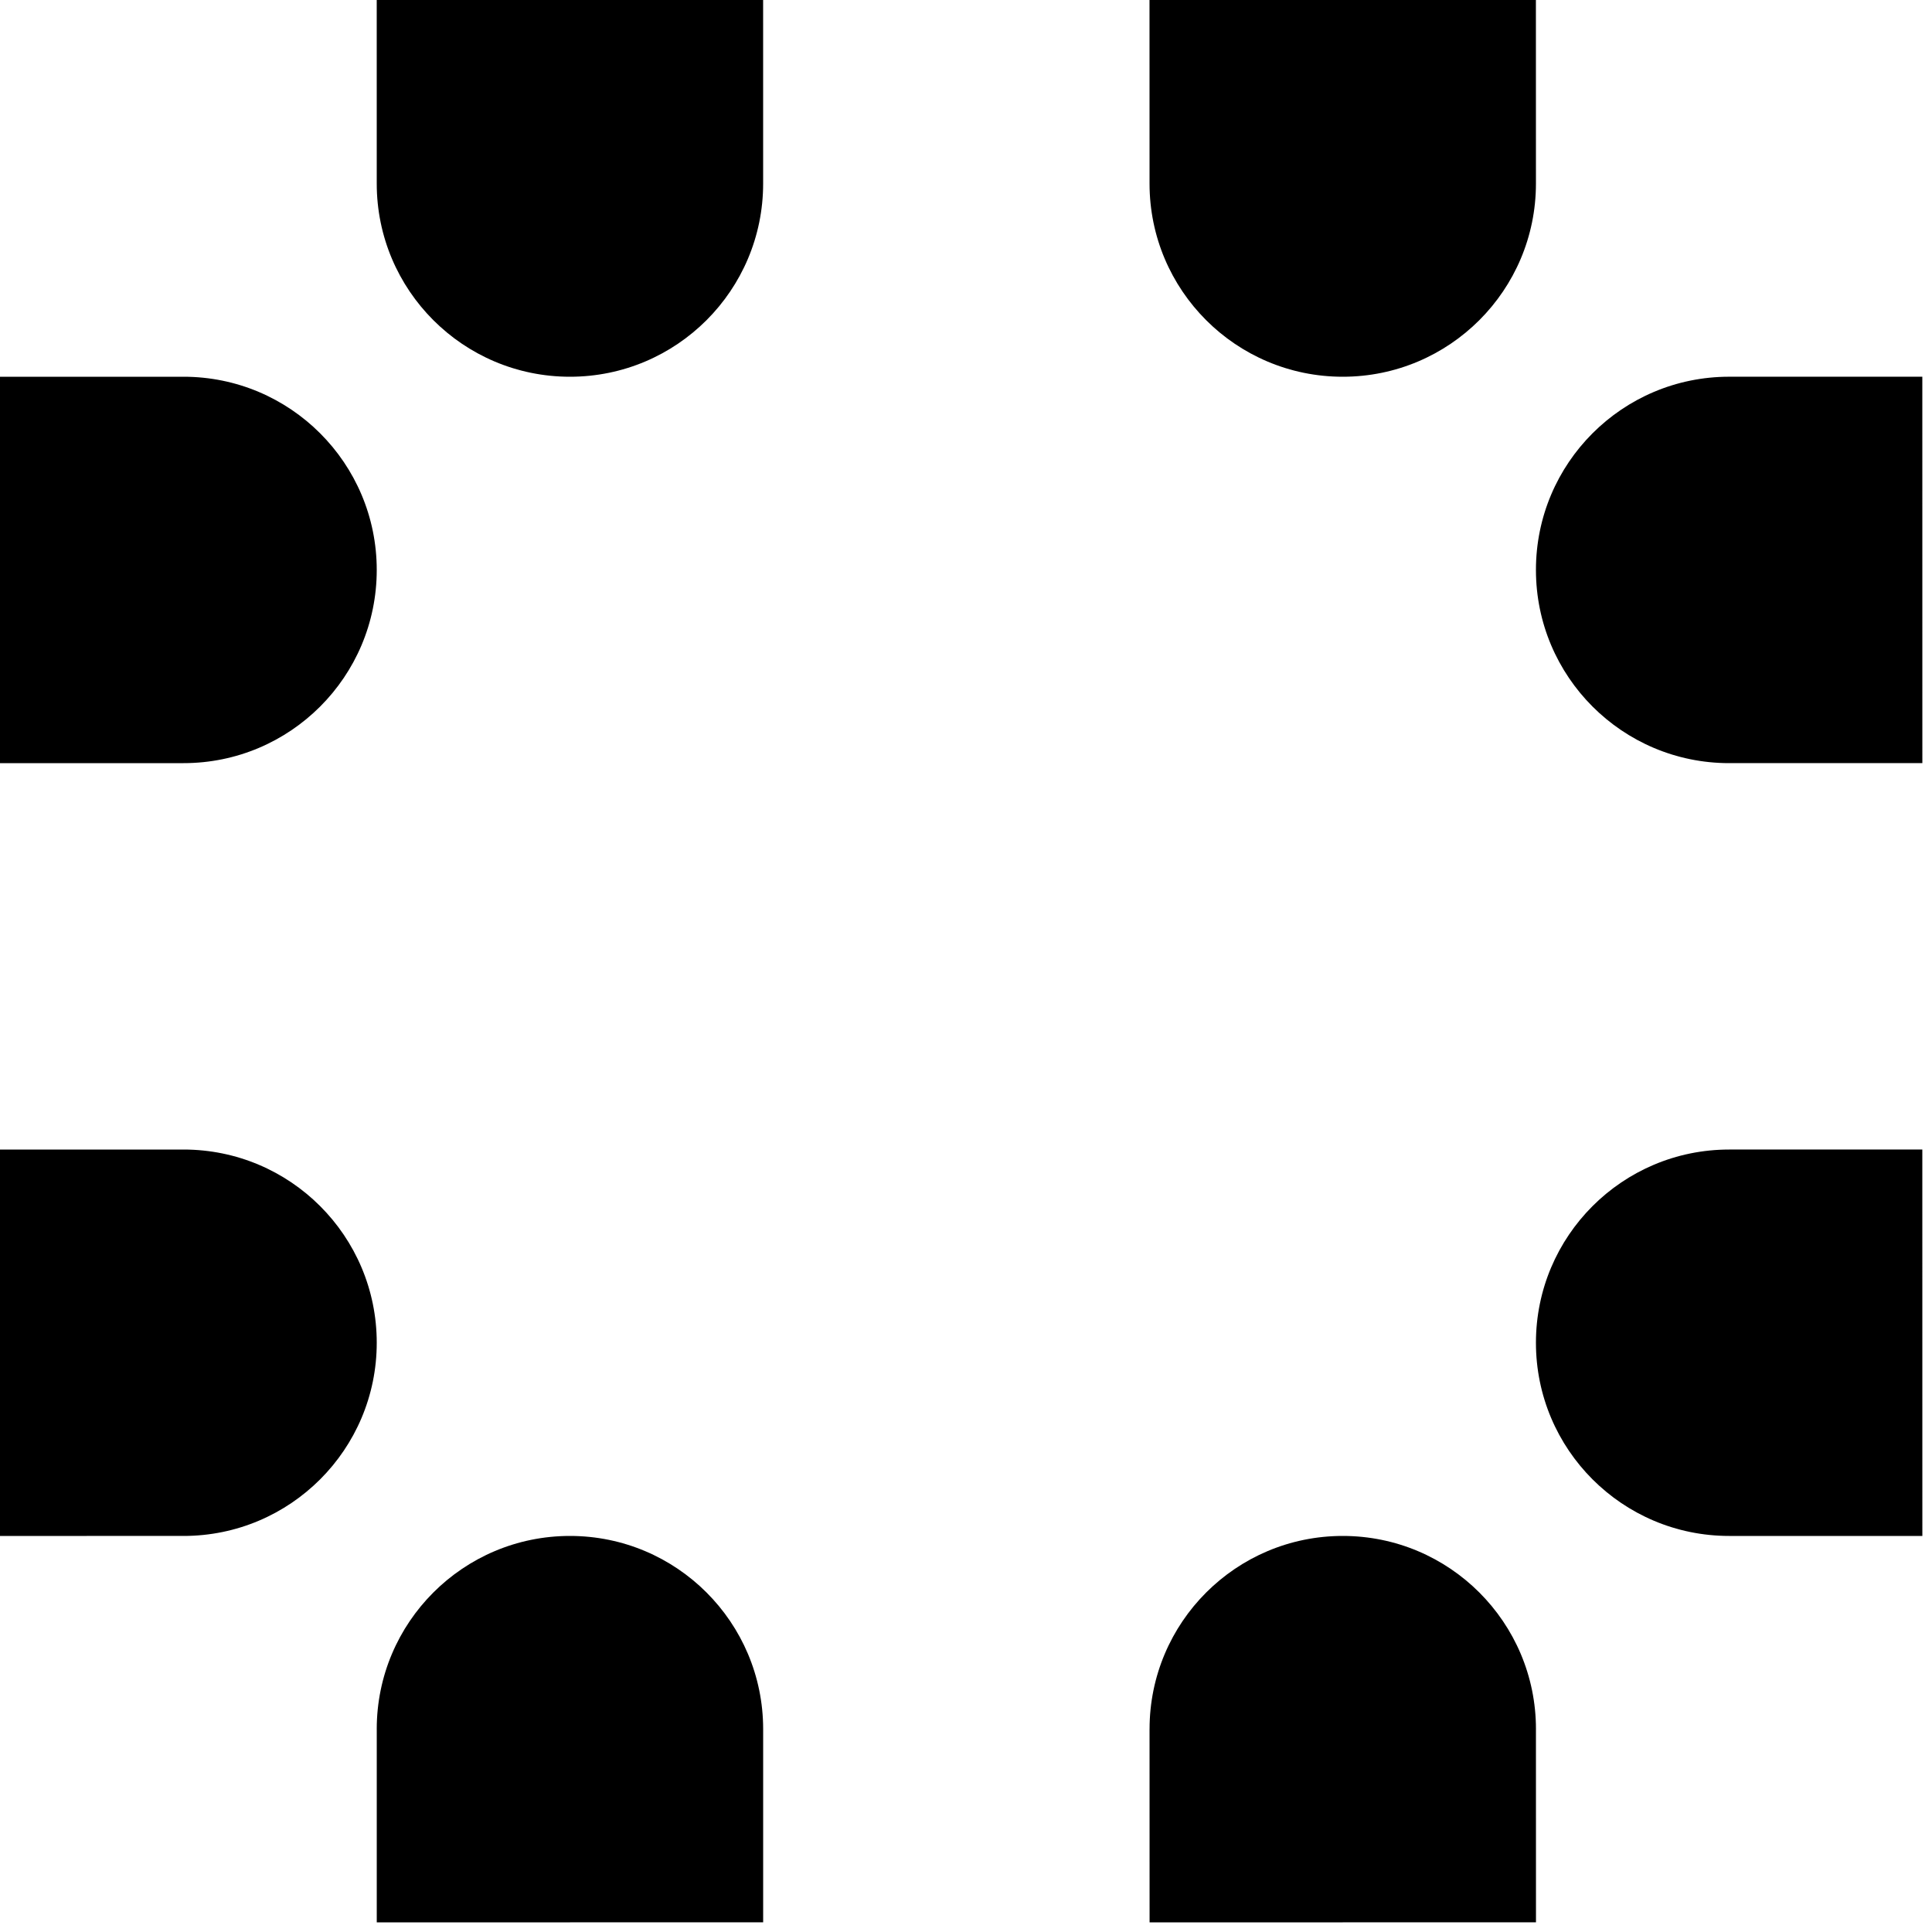
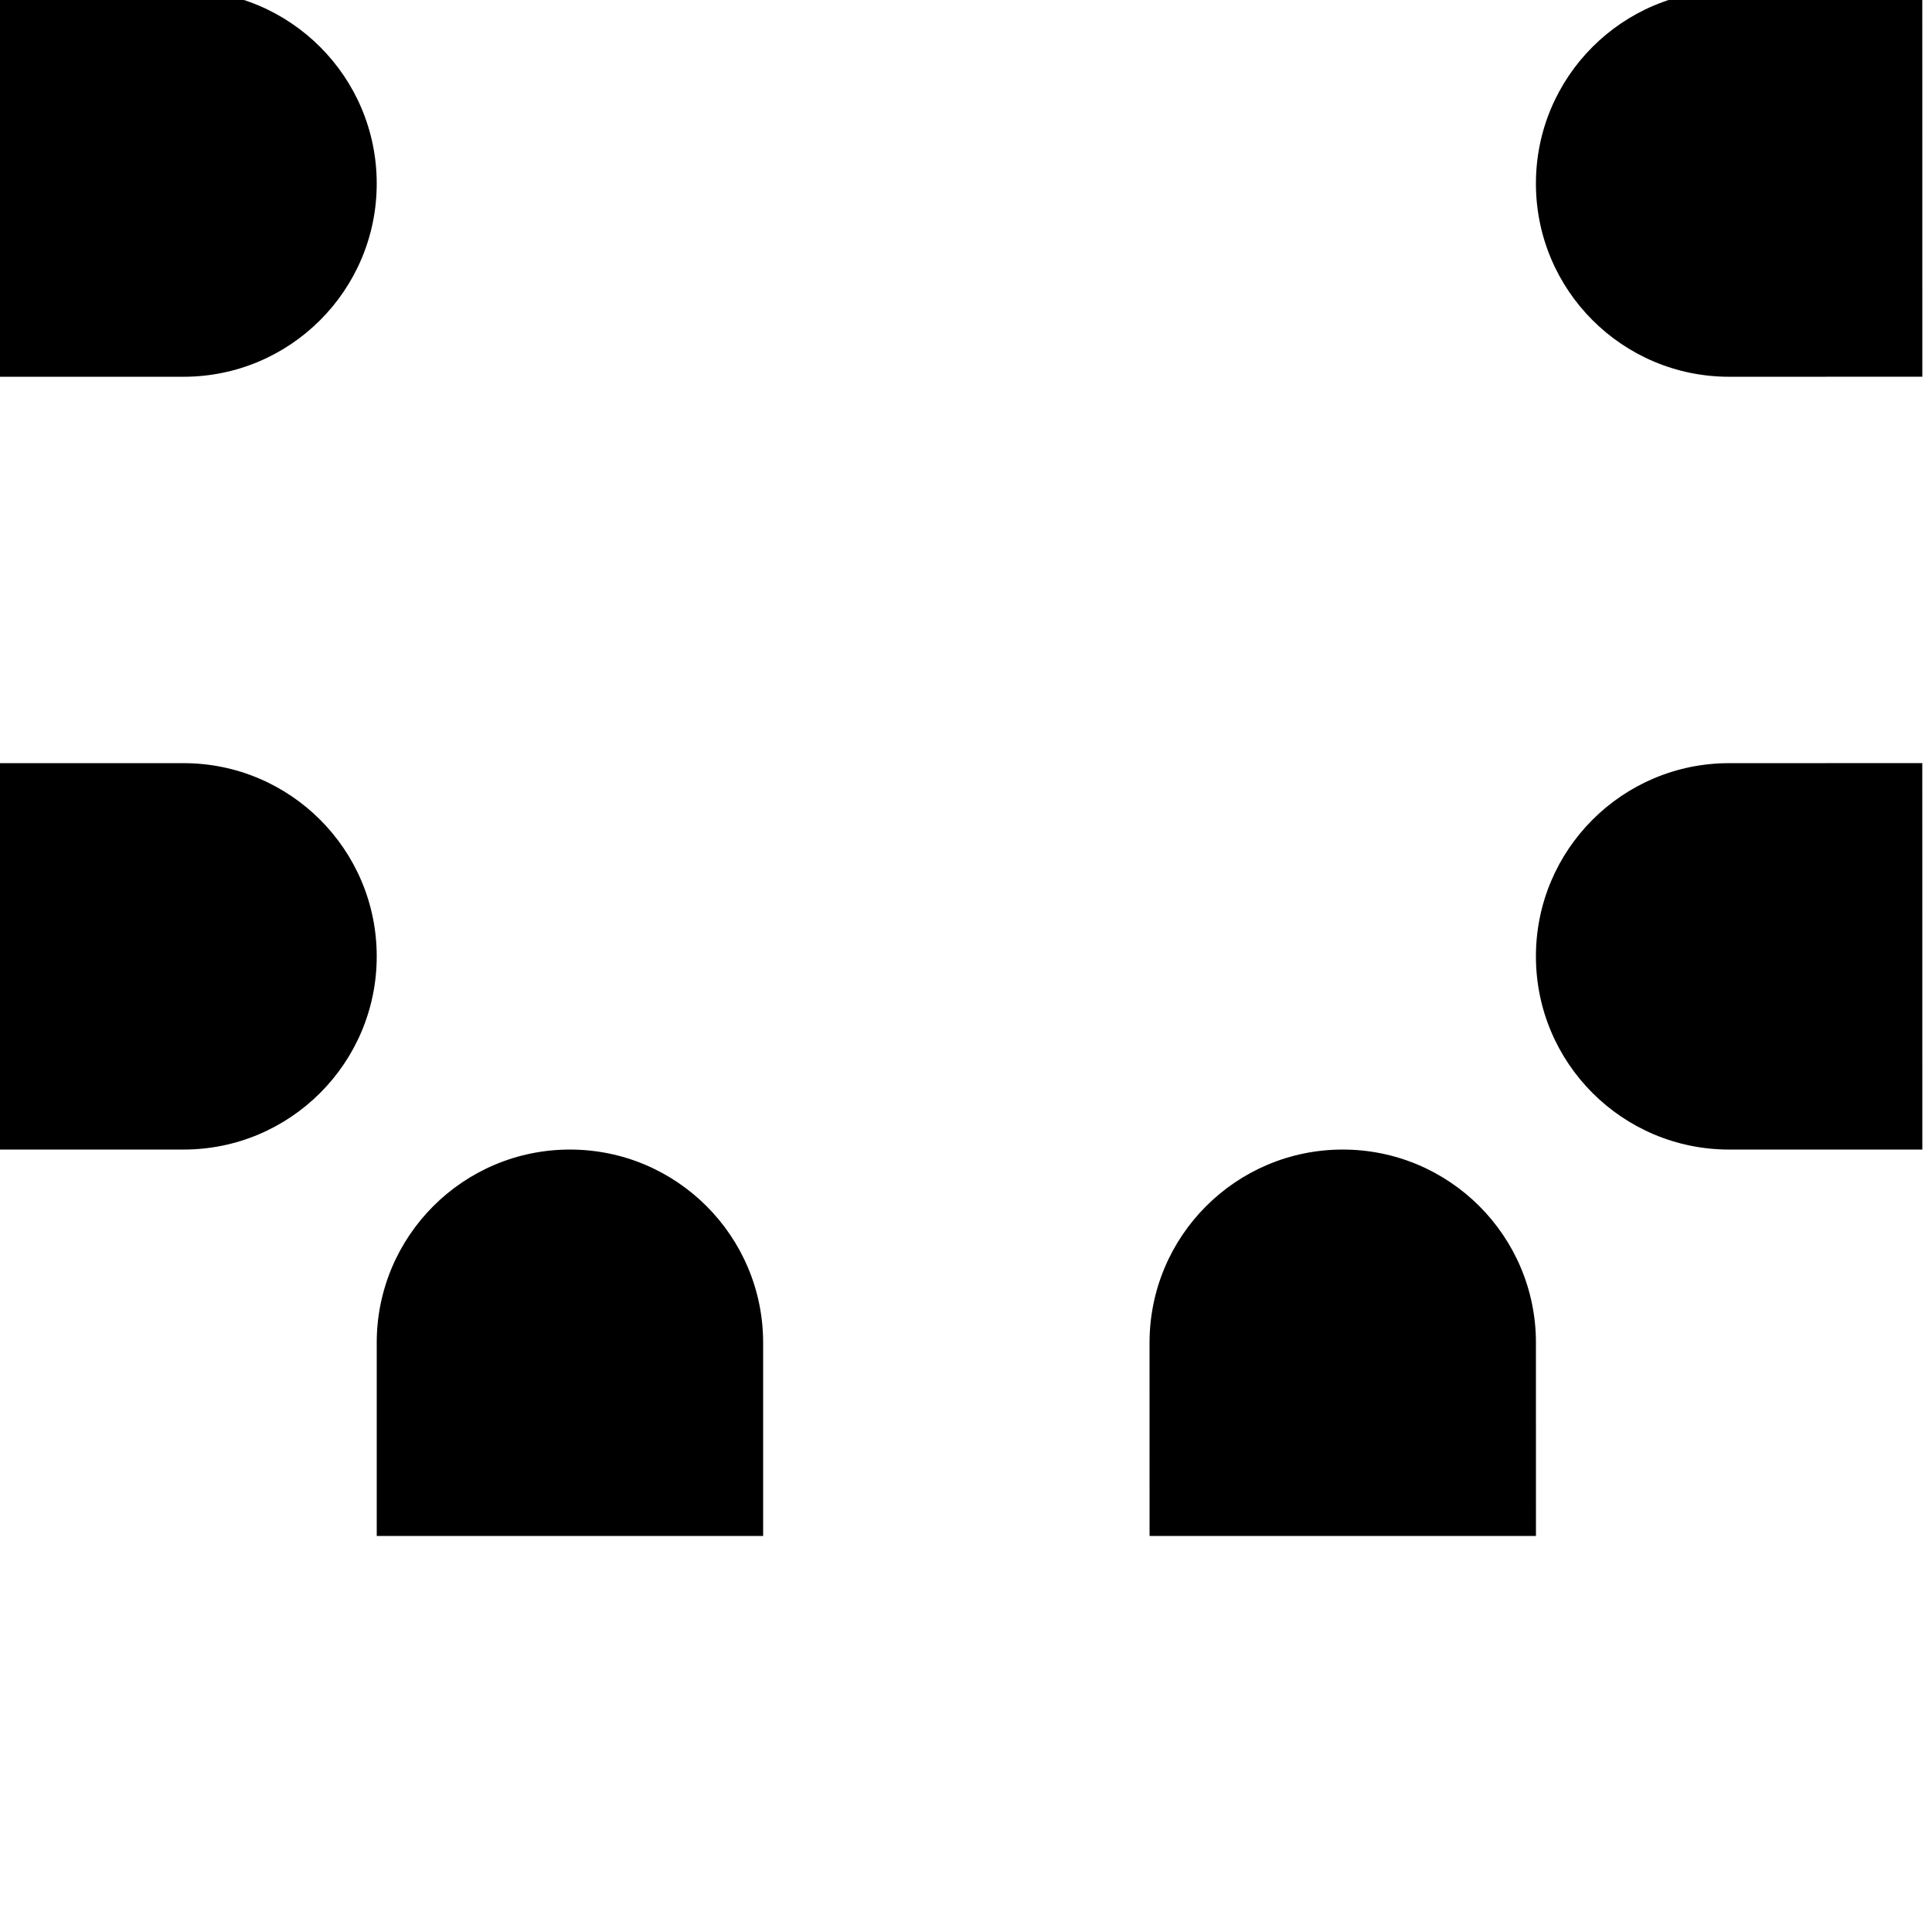
- <svg xmlns="http://www.w3.org/2000/svg" version="1.1" id="Ebene_1" x="0px" y="0px" width="100px" height="100px" viewBox="0 0 100 100" enable-background="new 0 0 100 100" xml:space="preserve">
+ <svg xmlns="http://www.w3.org/2000/svg" version="1.1" id="Ebene_1" x="0px" y="0px" width="100px" height="100px" viewBox="0.001 19.999 100 100" enable-background="new 0.001 19.999 100 100" xml:space="preserve">
  <path d="M89.5,39.5c0.001,0,0.001,0,0.002,0v0l9.999-0.002l-0.002-20l-9.979,0.002c-0.007,0-0.013-0.001-0.02-0.001  c-5.523,0-10,4.477-10,10S83.977,39.5,89.5,39.5z M89.499,59.5c-5.523,0.001-9.999,4.477-9.999,10s4.477,10,10,10  c0.001,0,0.001,0,0.002,0h9.999l-0.002-20.002L89.499,59.5z M19.499-0.499L19.5,9.49c0,0.003,0,0.006,0,0.01c0,5.523,4.477,10,10,10  s10-4.477,10-10v0h0L39.499-0.501L19.499-0.499z M69.5,19.5c5.523,0,10-4.477,10-10c0,0,0-0.001,0-0.001l-0.002-10l-20,0.002  l0.002,10C59.5,15.023,63.977,19.5,69.5,19.5z M79.501,89.5c0-5.523-4.478-10-10-10s-10,4.477-10,10c0,0.001,0,0.001,0,0.002H59.5  l0.002,9.999l20-0.002L79.5,89.52C79.5,89.513,79.501,89.507,79.501,89.5z M29.5,79.5c-5.523,0-10,4.477-10,10  c0,0.007,0.001,0.013,0.001,0.02v9.981l20-0.002v-10h0C39.5,83.976,35.022,79.5,29.5,79.5z M9.5,59.5L9.5,59.5L9.5,59.5  l-10.001,0.001l0.002,20l9.979-0.002c0.007,0,0.013,0.001,0.02,0.001c5.523,0,10-4.477,10-10S15.023,59.5,9.5,59.5z M9.5,39.5  c5.523,0,10-4.477,10-10s-4.477-10-10-10c0,0-0.001,0-0.001,0v0L-0.5,19.501v20L9.49,39.5C9.494,39.5,9.497,39.5,9.5,39.5z" />
</svg>
